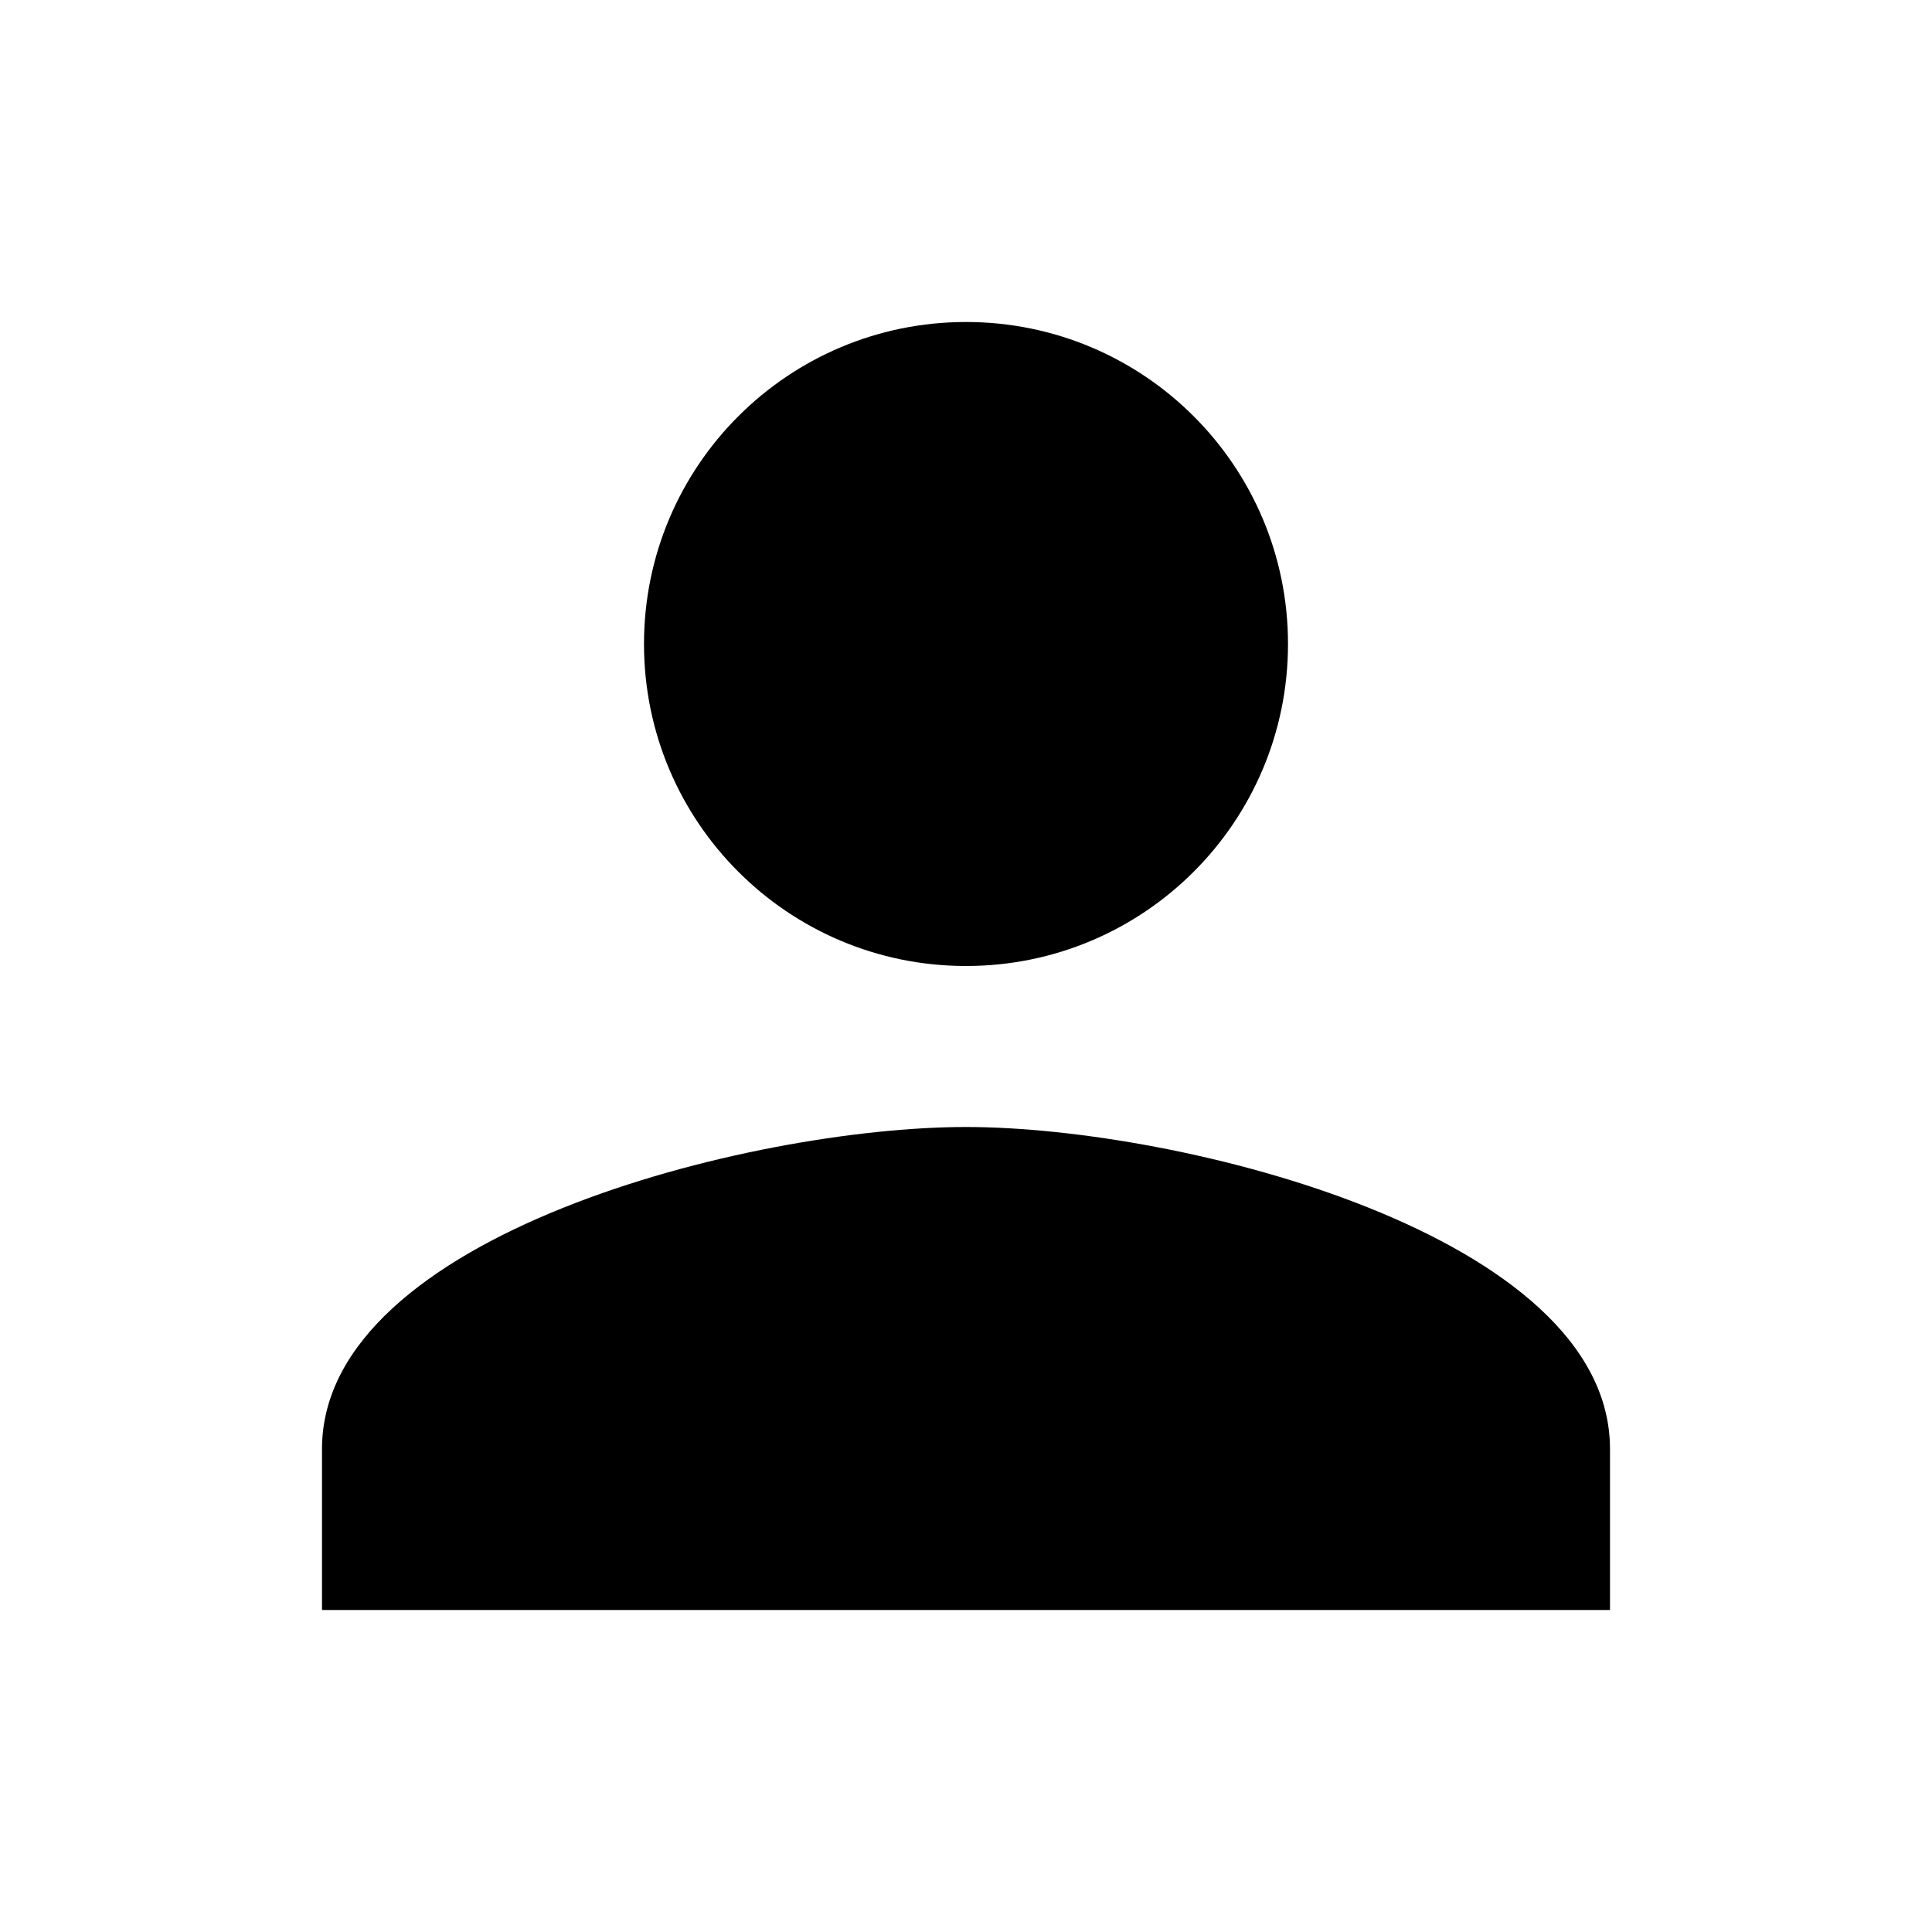
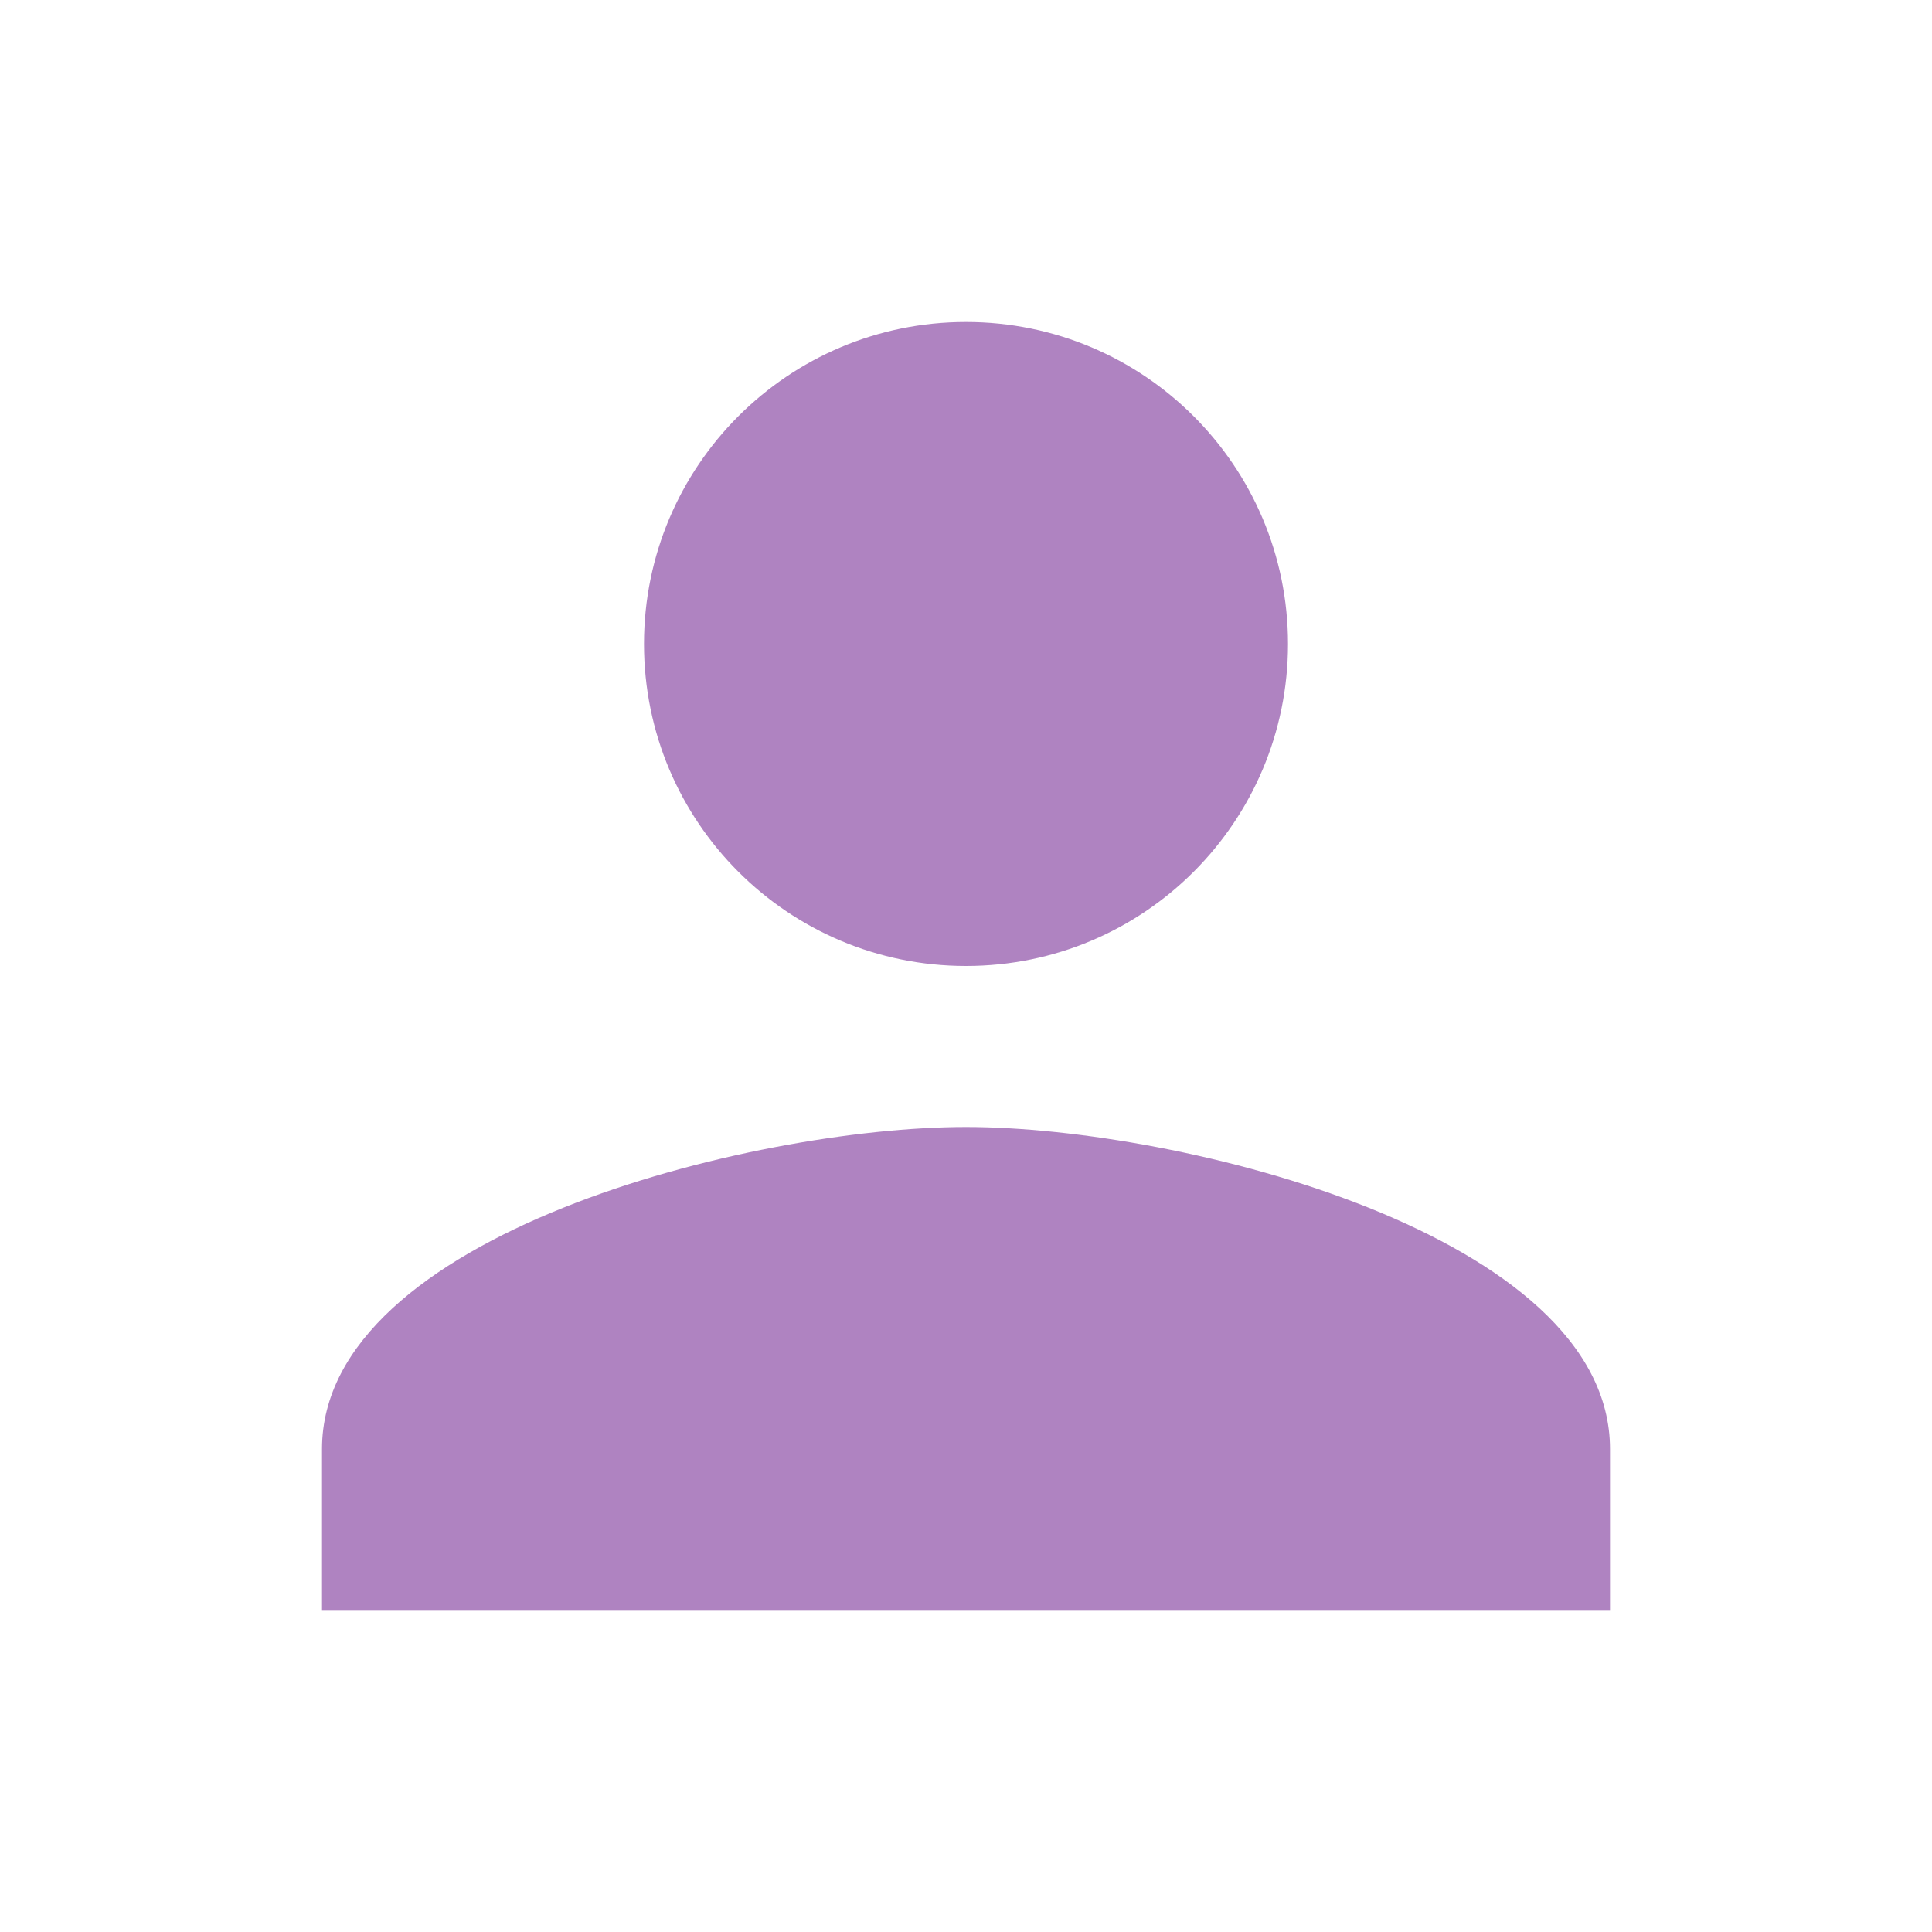
<svg xmlns="http://www.w3.org/2000/svg" width="24" height="24" viewBox="0 0 24 24">
-   <path d="M12 12c2.21 0 4-1.79 4-4s-1.79-4-4-4-4 1.79-4 4 1.79 4 4 4zm0 2c-2.67 0-8 1.34-8 4v2h16v-2c0-2.66-5.33-4-8-4z" />
+   <path d="M12 12c2.21 0 4-1.79 4-4s-1.79-4-4-4-4 1.79-4 4 1.79 4 4 4zm0 2c-2.67 0-8 1.34-8 4v2h16v-2c0-2.66-5.33-4-8-4z" fill="#af83c1" />
  <path d="M0 0h24v24H0z" fill="none" />
</svg>
